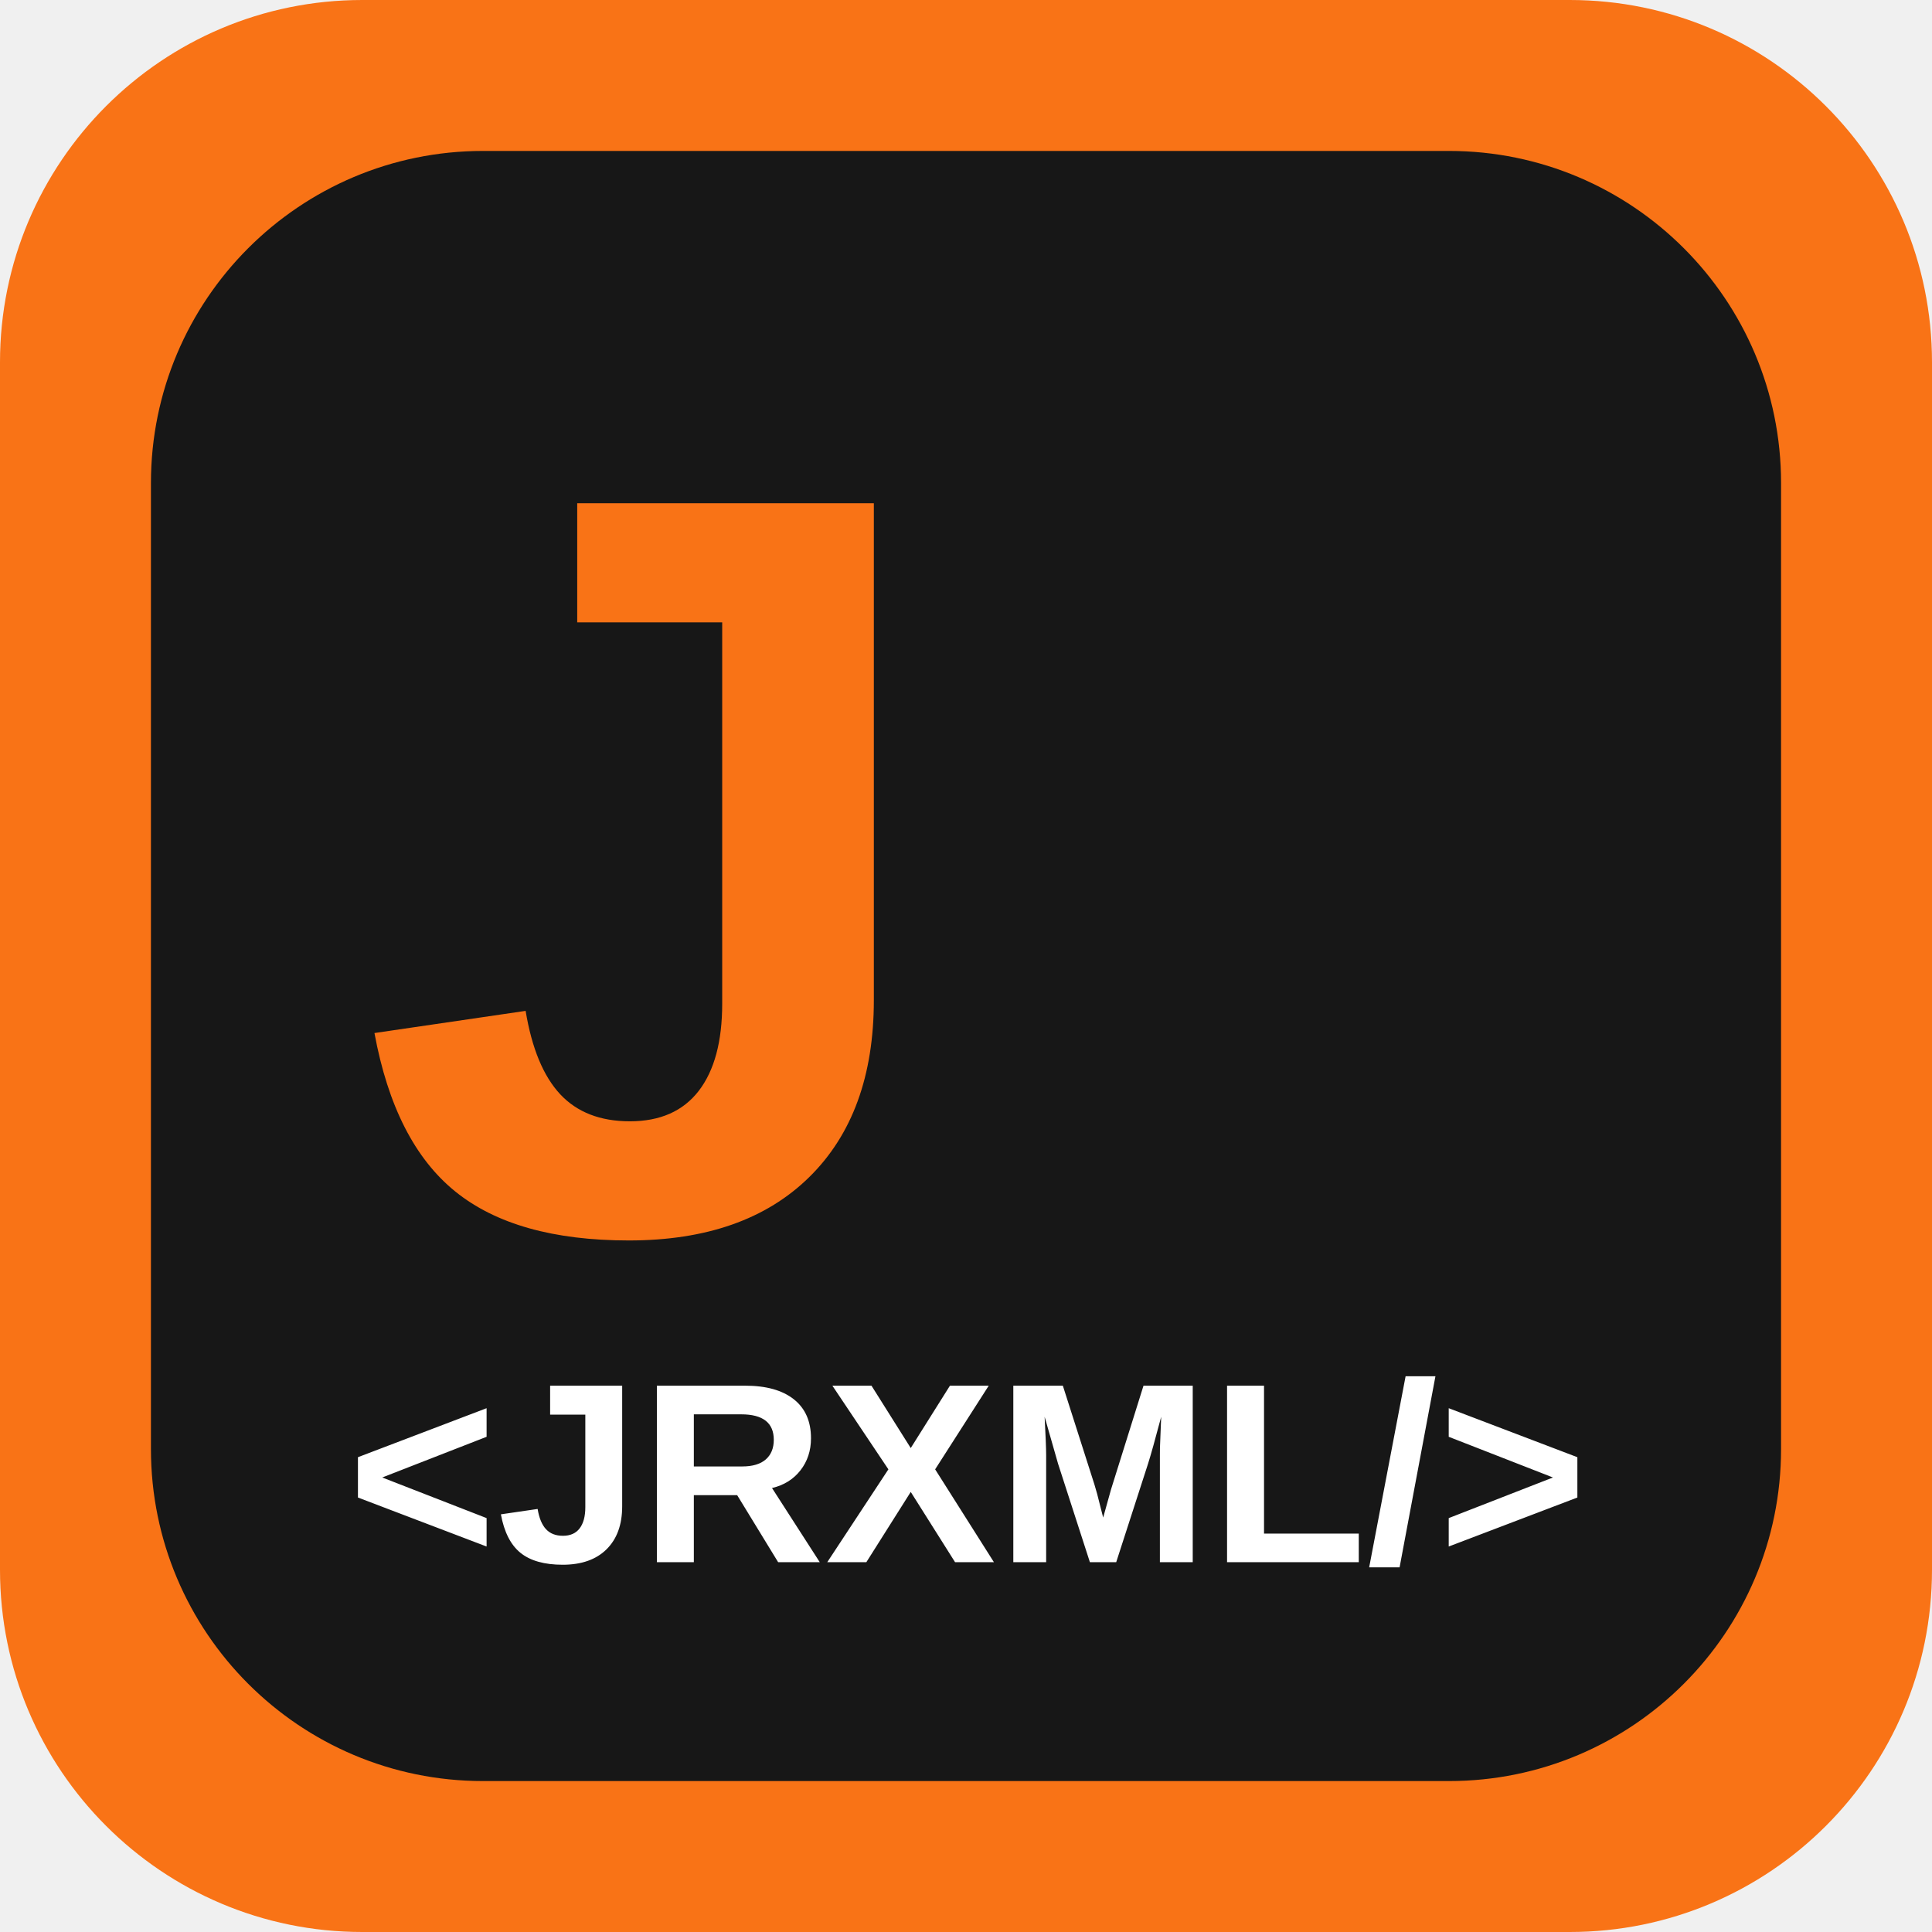
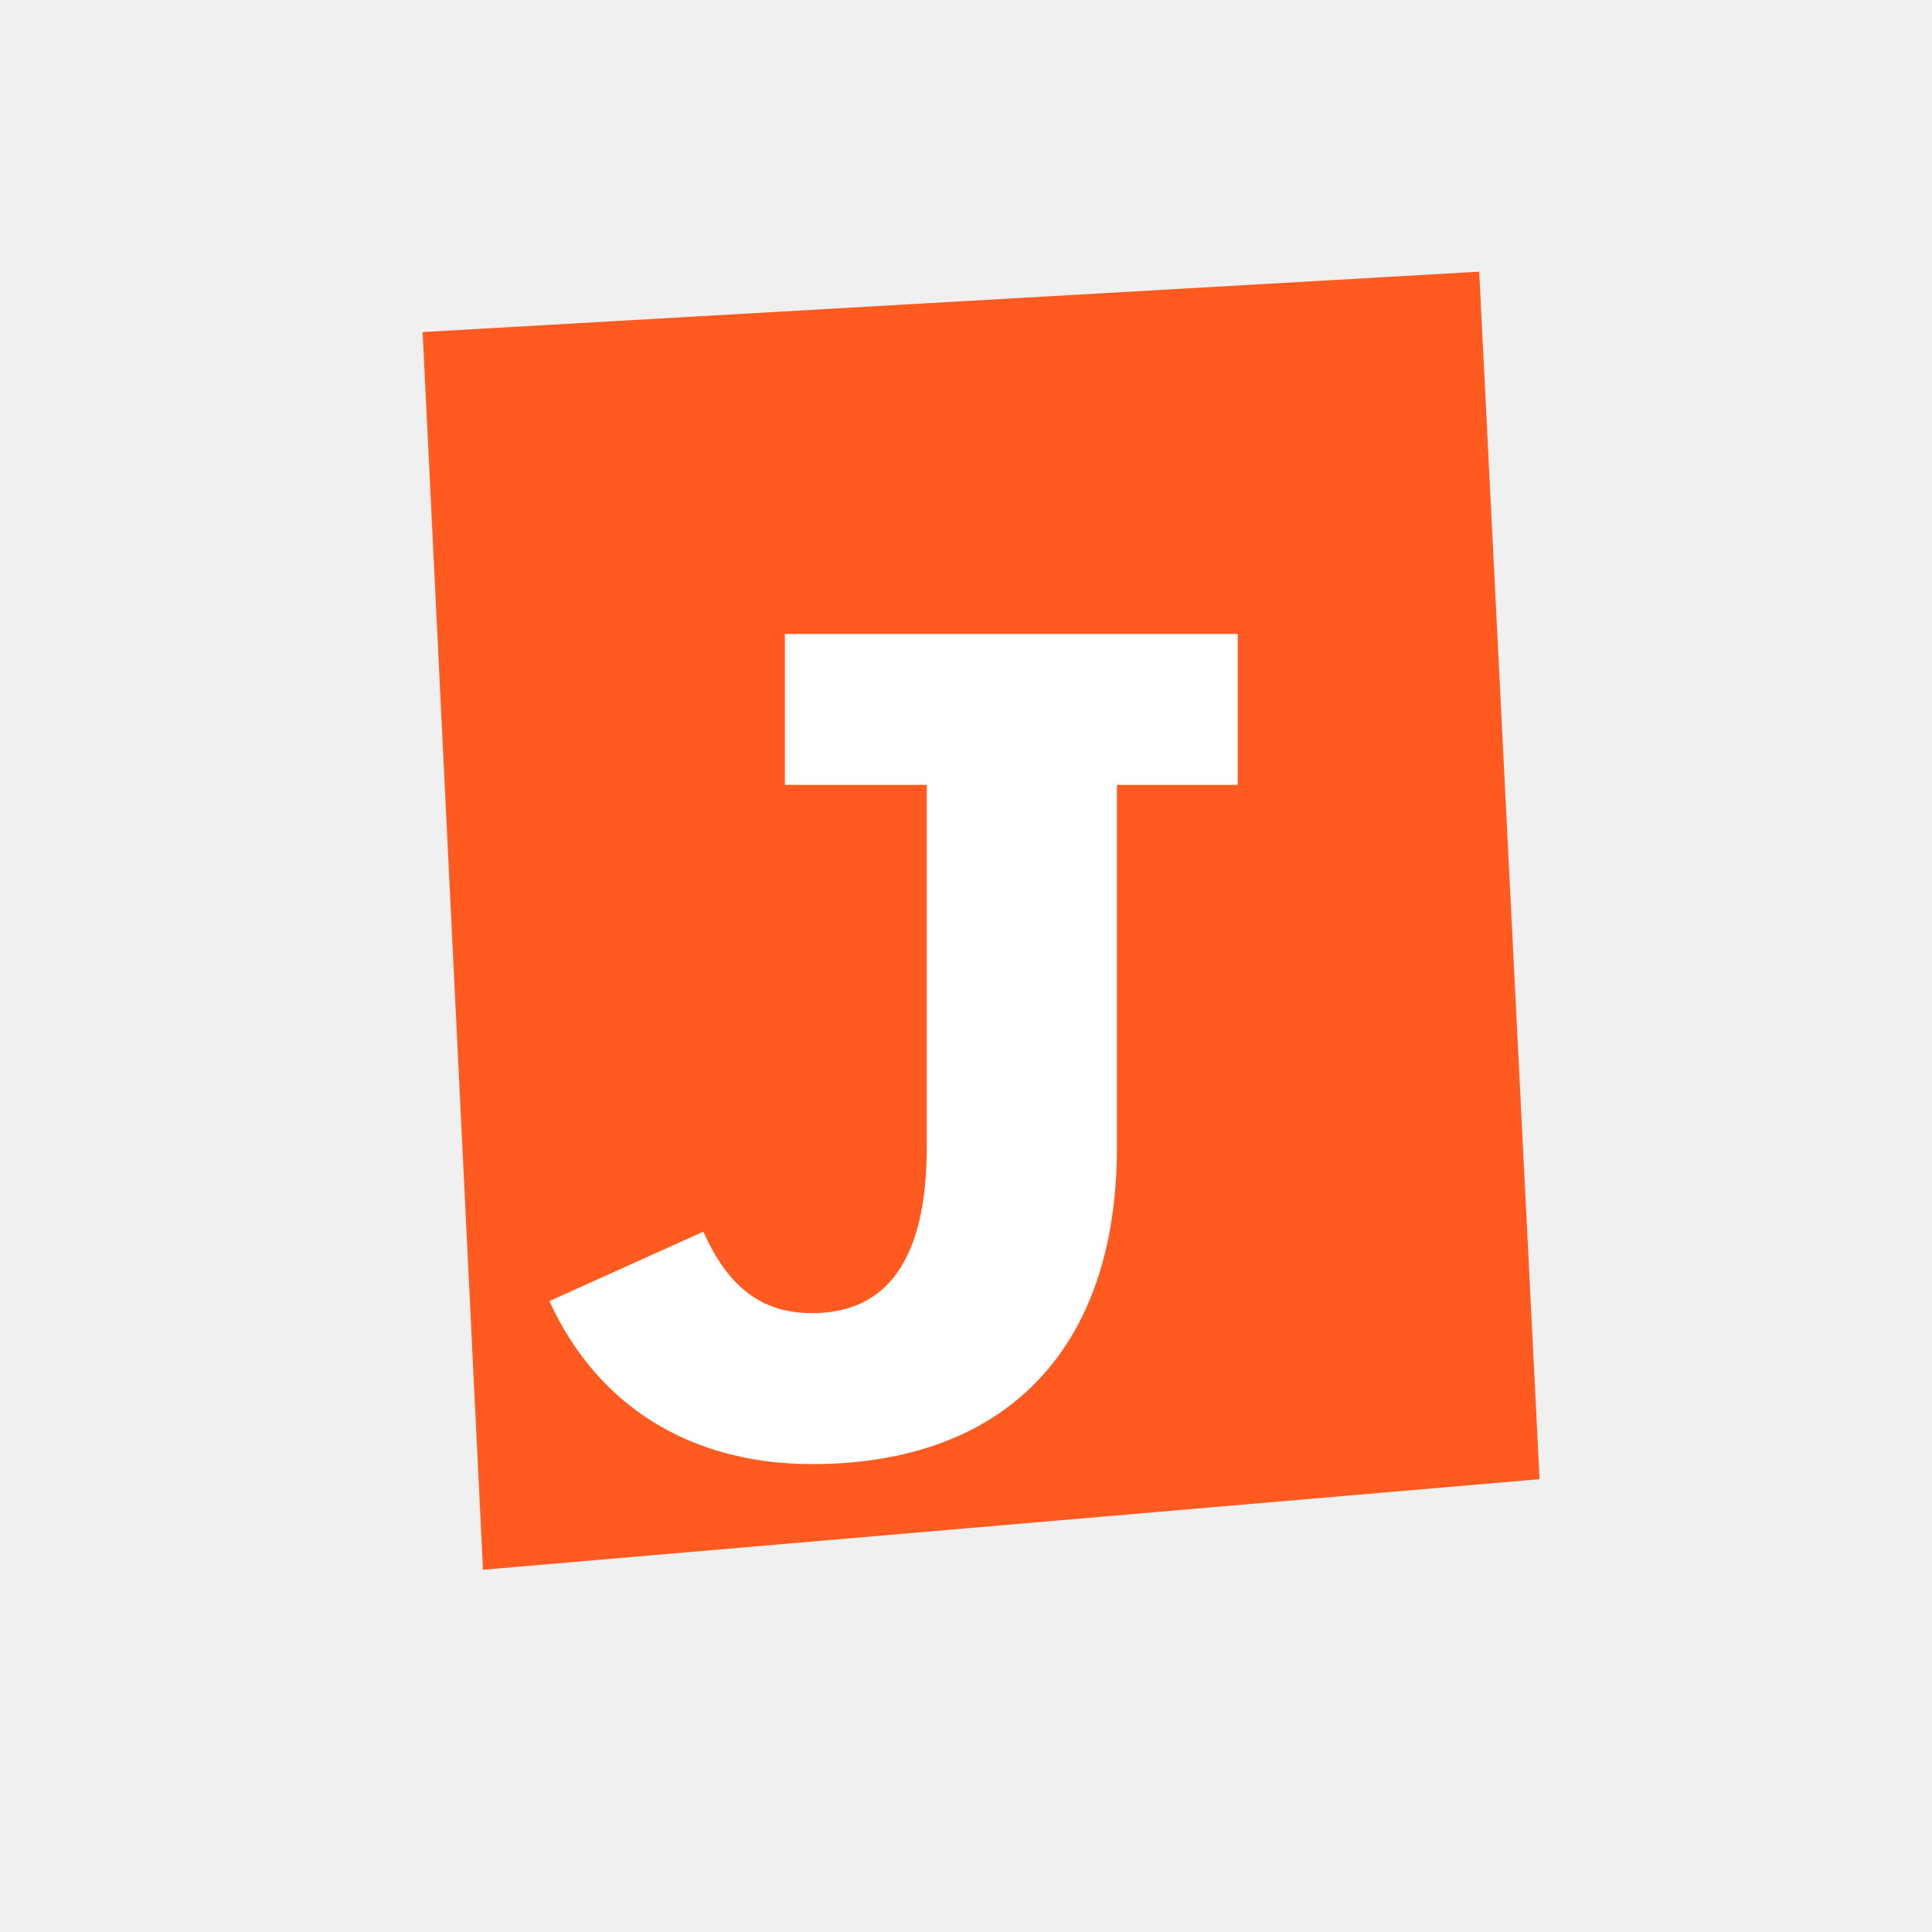
- <svg xmlns="http://www.w3.org/2000/svg" width="512" height="512" viewBox="0 0 512 512" role="img" aria-labelledby="title desc">
-   <rect width="512" height="512" rx="96" fill="#F97316" />
-   <rect x="40" y="40" width="432" height="432" rx="88" fill="#171717" />
-   <text x="95" y="326" fill="#F97316" font-family="Arial, Helvetica, sans-serif" font-size="280" font-weight="700">J</text>
-   <text x="92" y="414" fill="#FFFFFF" font-family="Arial, Helvetica, sans-serif" font-size="68" font-weight="700">&lt;JRXML/&gt;</text>
+ <svg xmlns="http://www.w3.org/2000/svg" viewBox="0 0 64 64" role="img" aria-label="Jasper J">
+   <path fill="#ff5a1f" d="M14 11 49 9l2 40-35 3z" />
+   <path fill="#fff" d="M26 21h15v5h-4v12c0 6.8-3.8 10.5-10.1 10.5-4 0-7.1-1.9-8.7-5.4l5.1-2.3c.8 1.8 1.9 2.7 3.6 2.7 2.5 0 3.8-1.8 3.8-5.5V26H26z" />
</svg>
